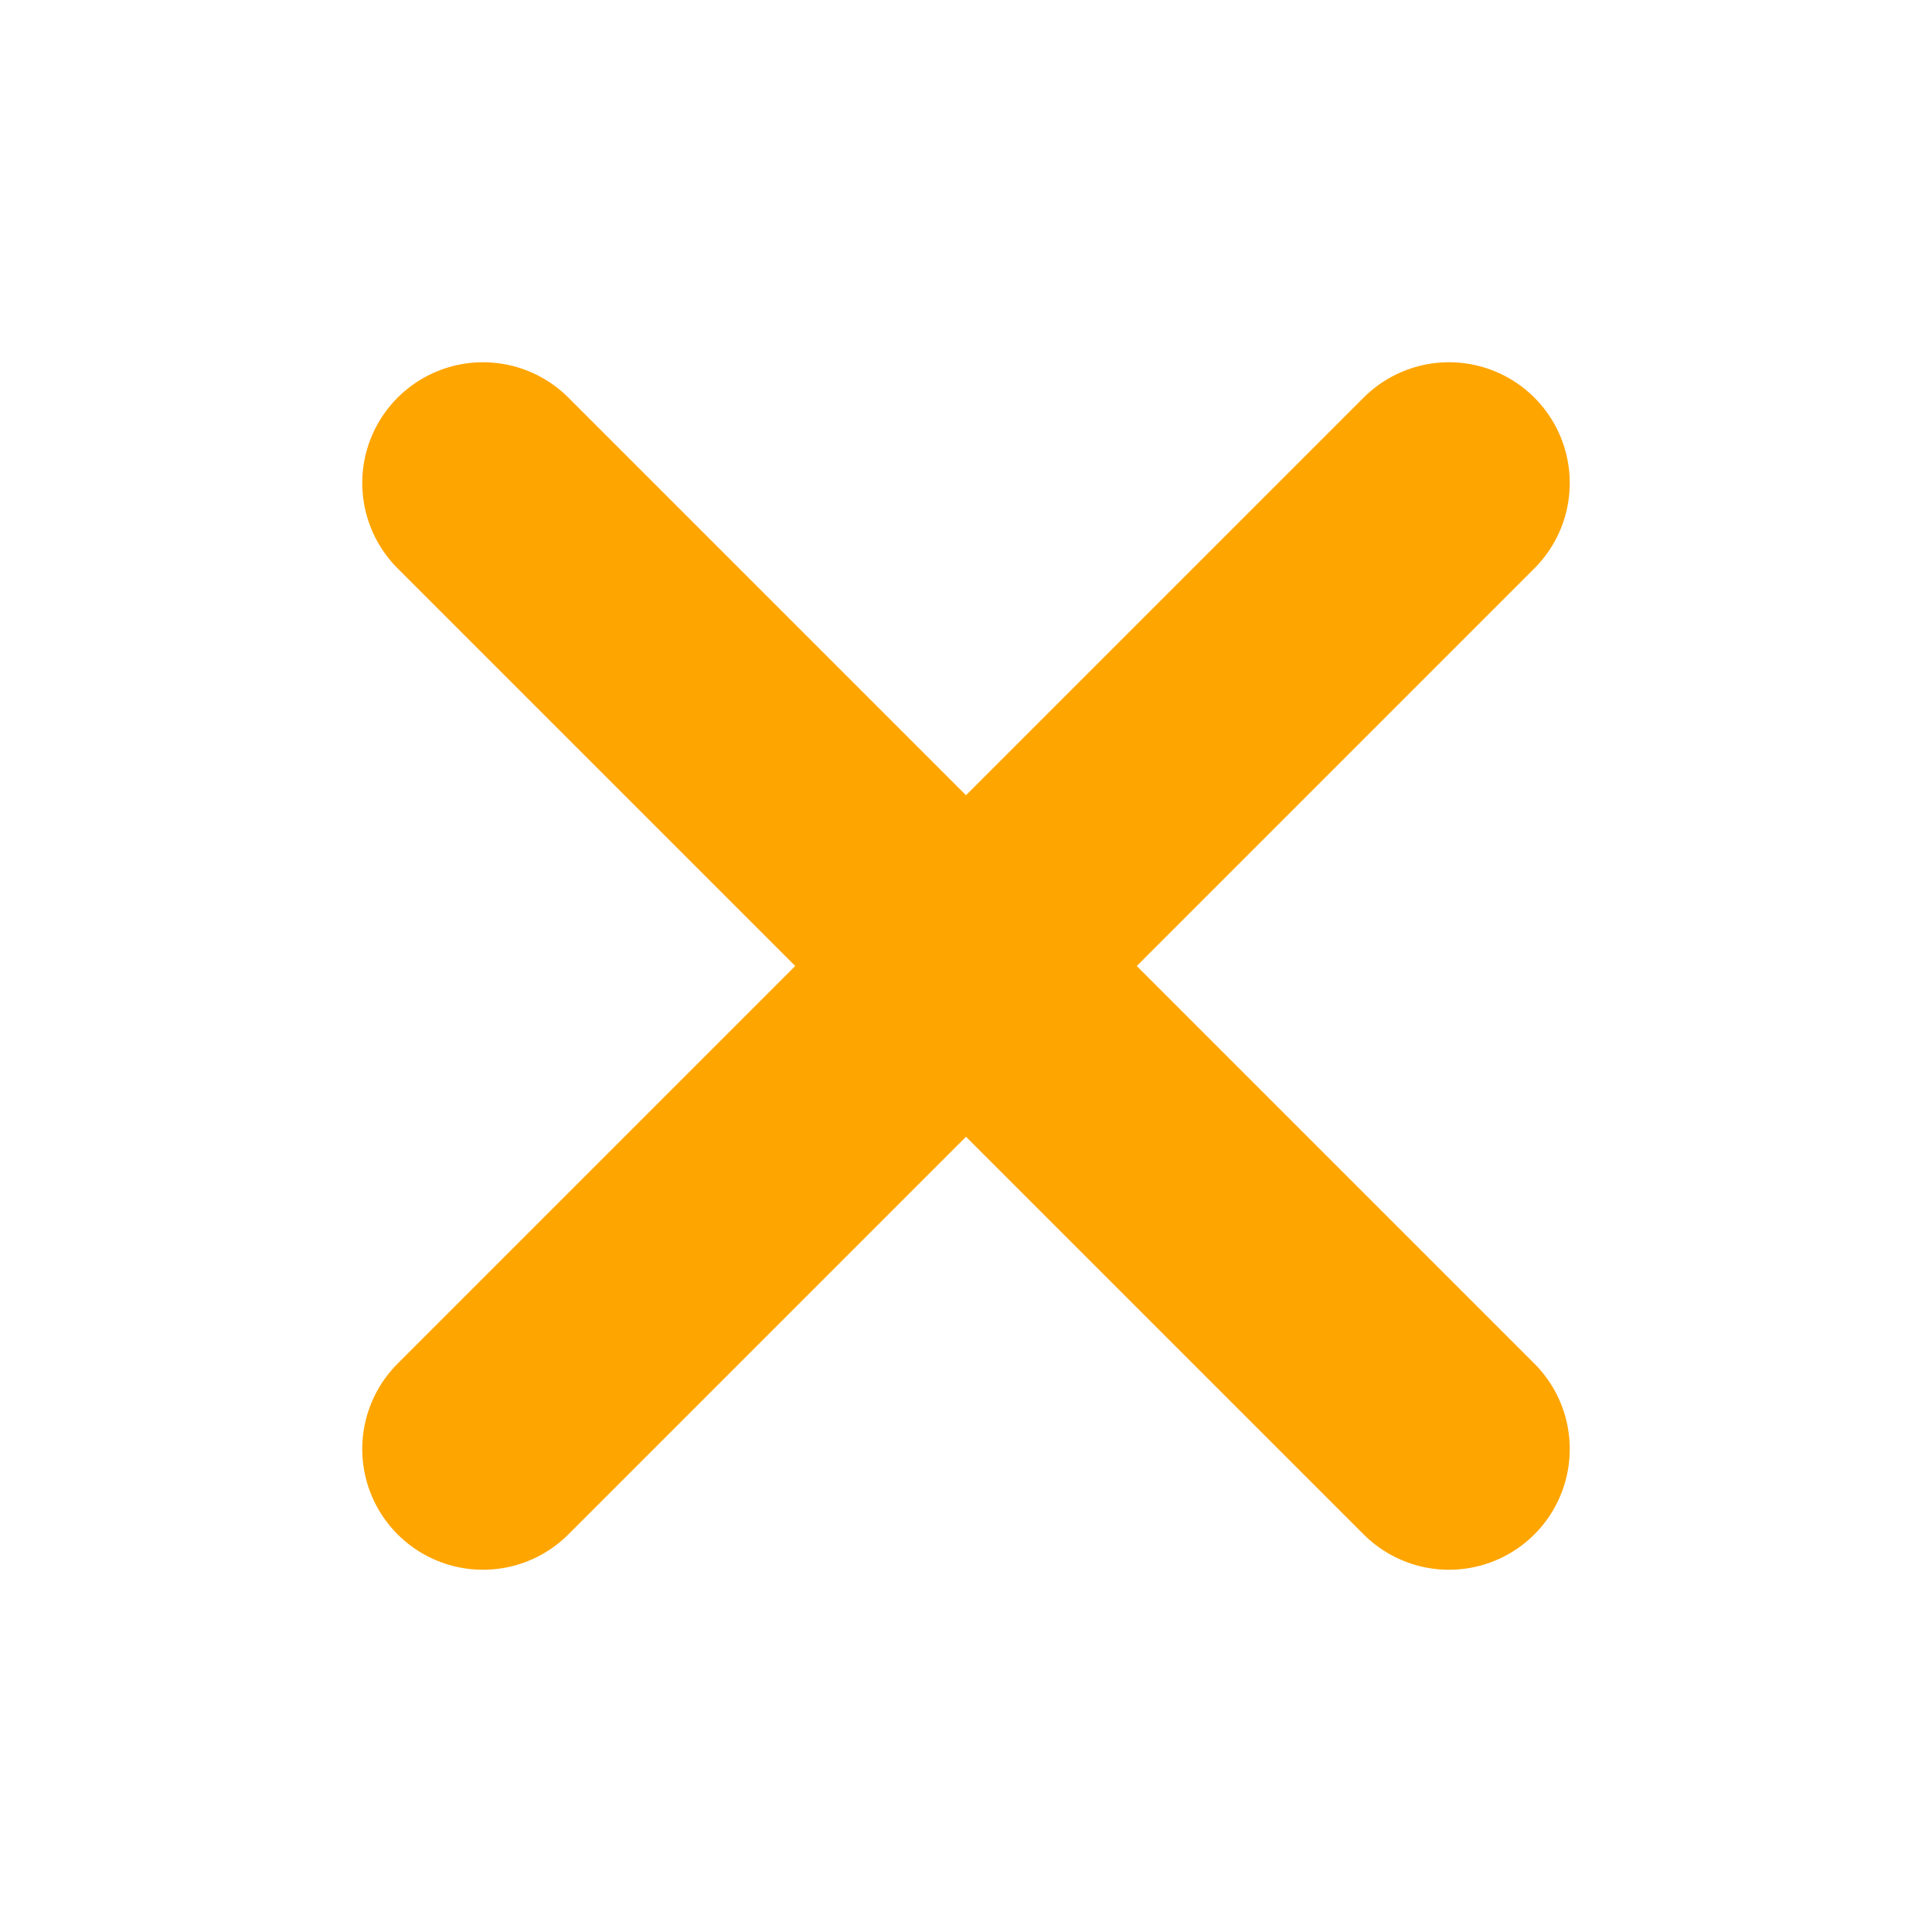
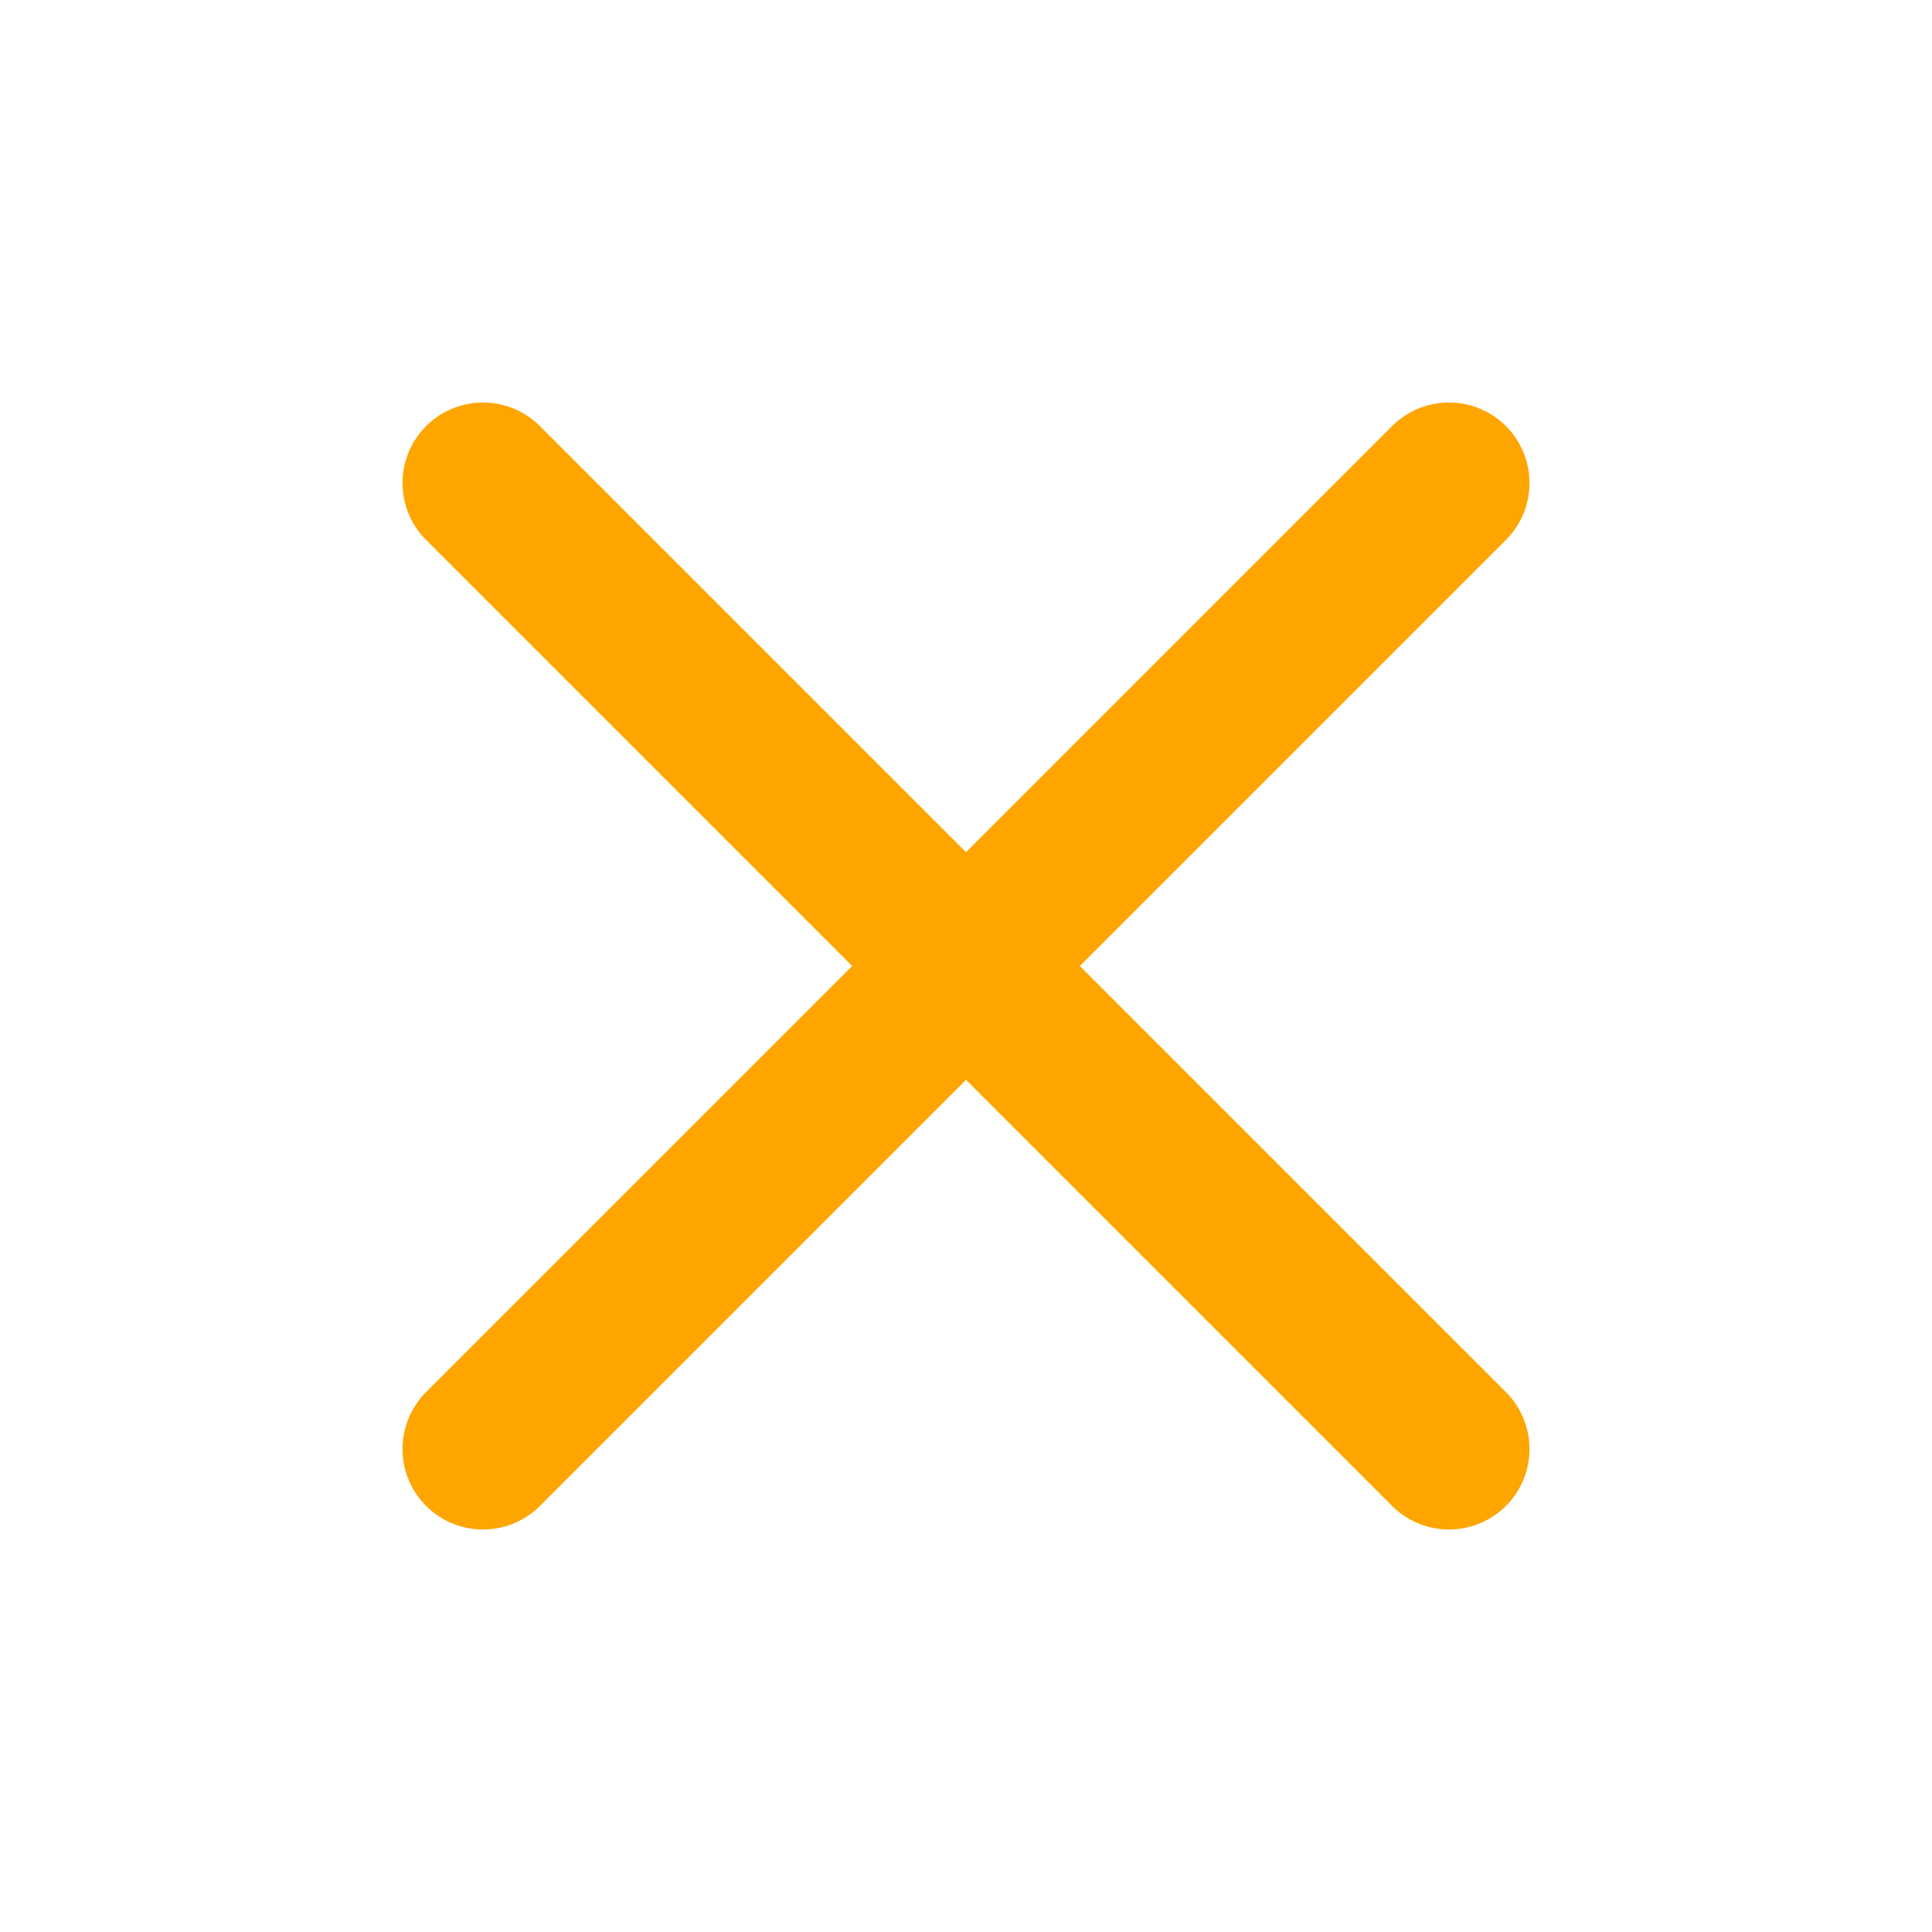
- <svg xmlns="http://www.w3.org/2000/svg" viewBox="0 0 24 24" fill="none" stroke="orange" stroke-width="3" stroke-linecap="round" stroke-linejoin="round">
+ <svg xmlns="http://www.w3.org/2000/svg" width="24" height="24" viewBox="0 0 24 24" fill="none" stroke="orange" stroke-width="2" stroke-linecap="round" stroke-linejoin="round">
  <line x1="18" y1="6" x2="6" y2="18" />
  <line x1="6" y1="6" x2="18" y2="18" />
</svg>
